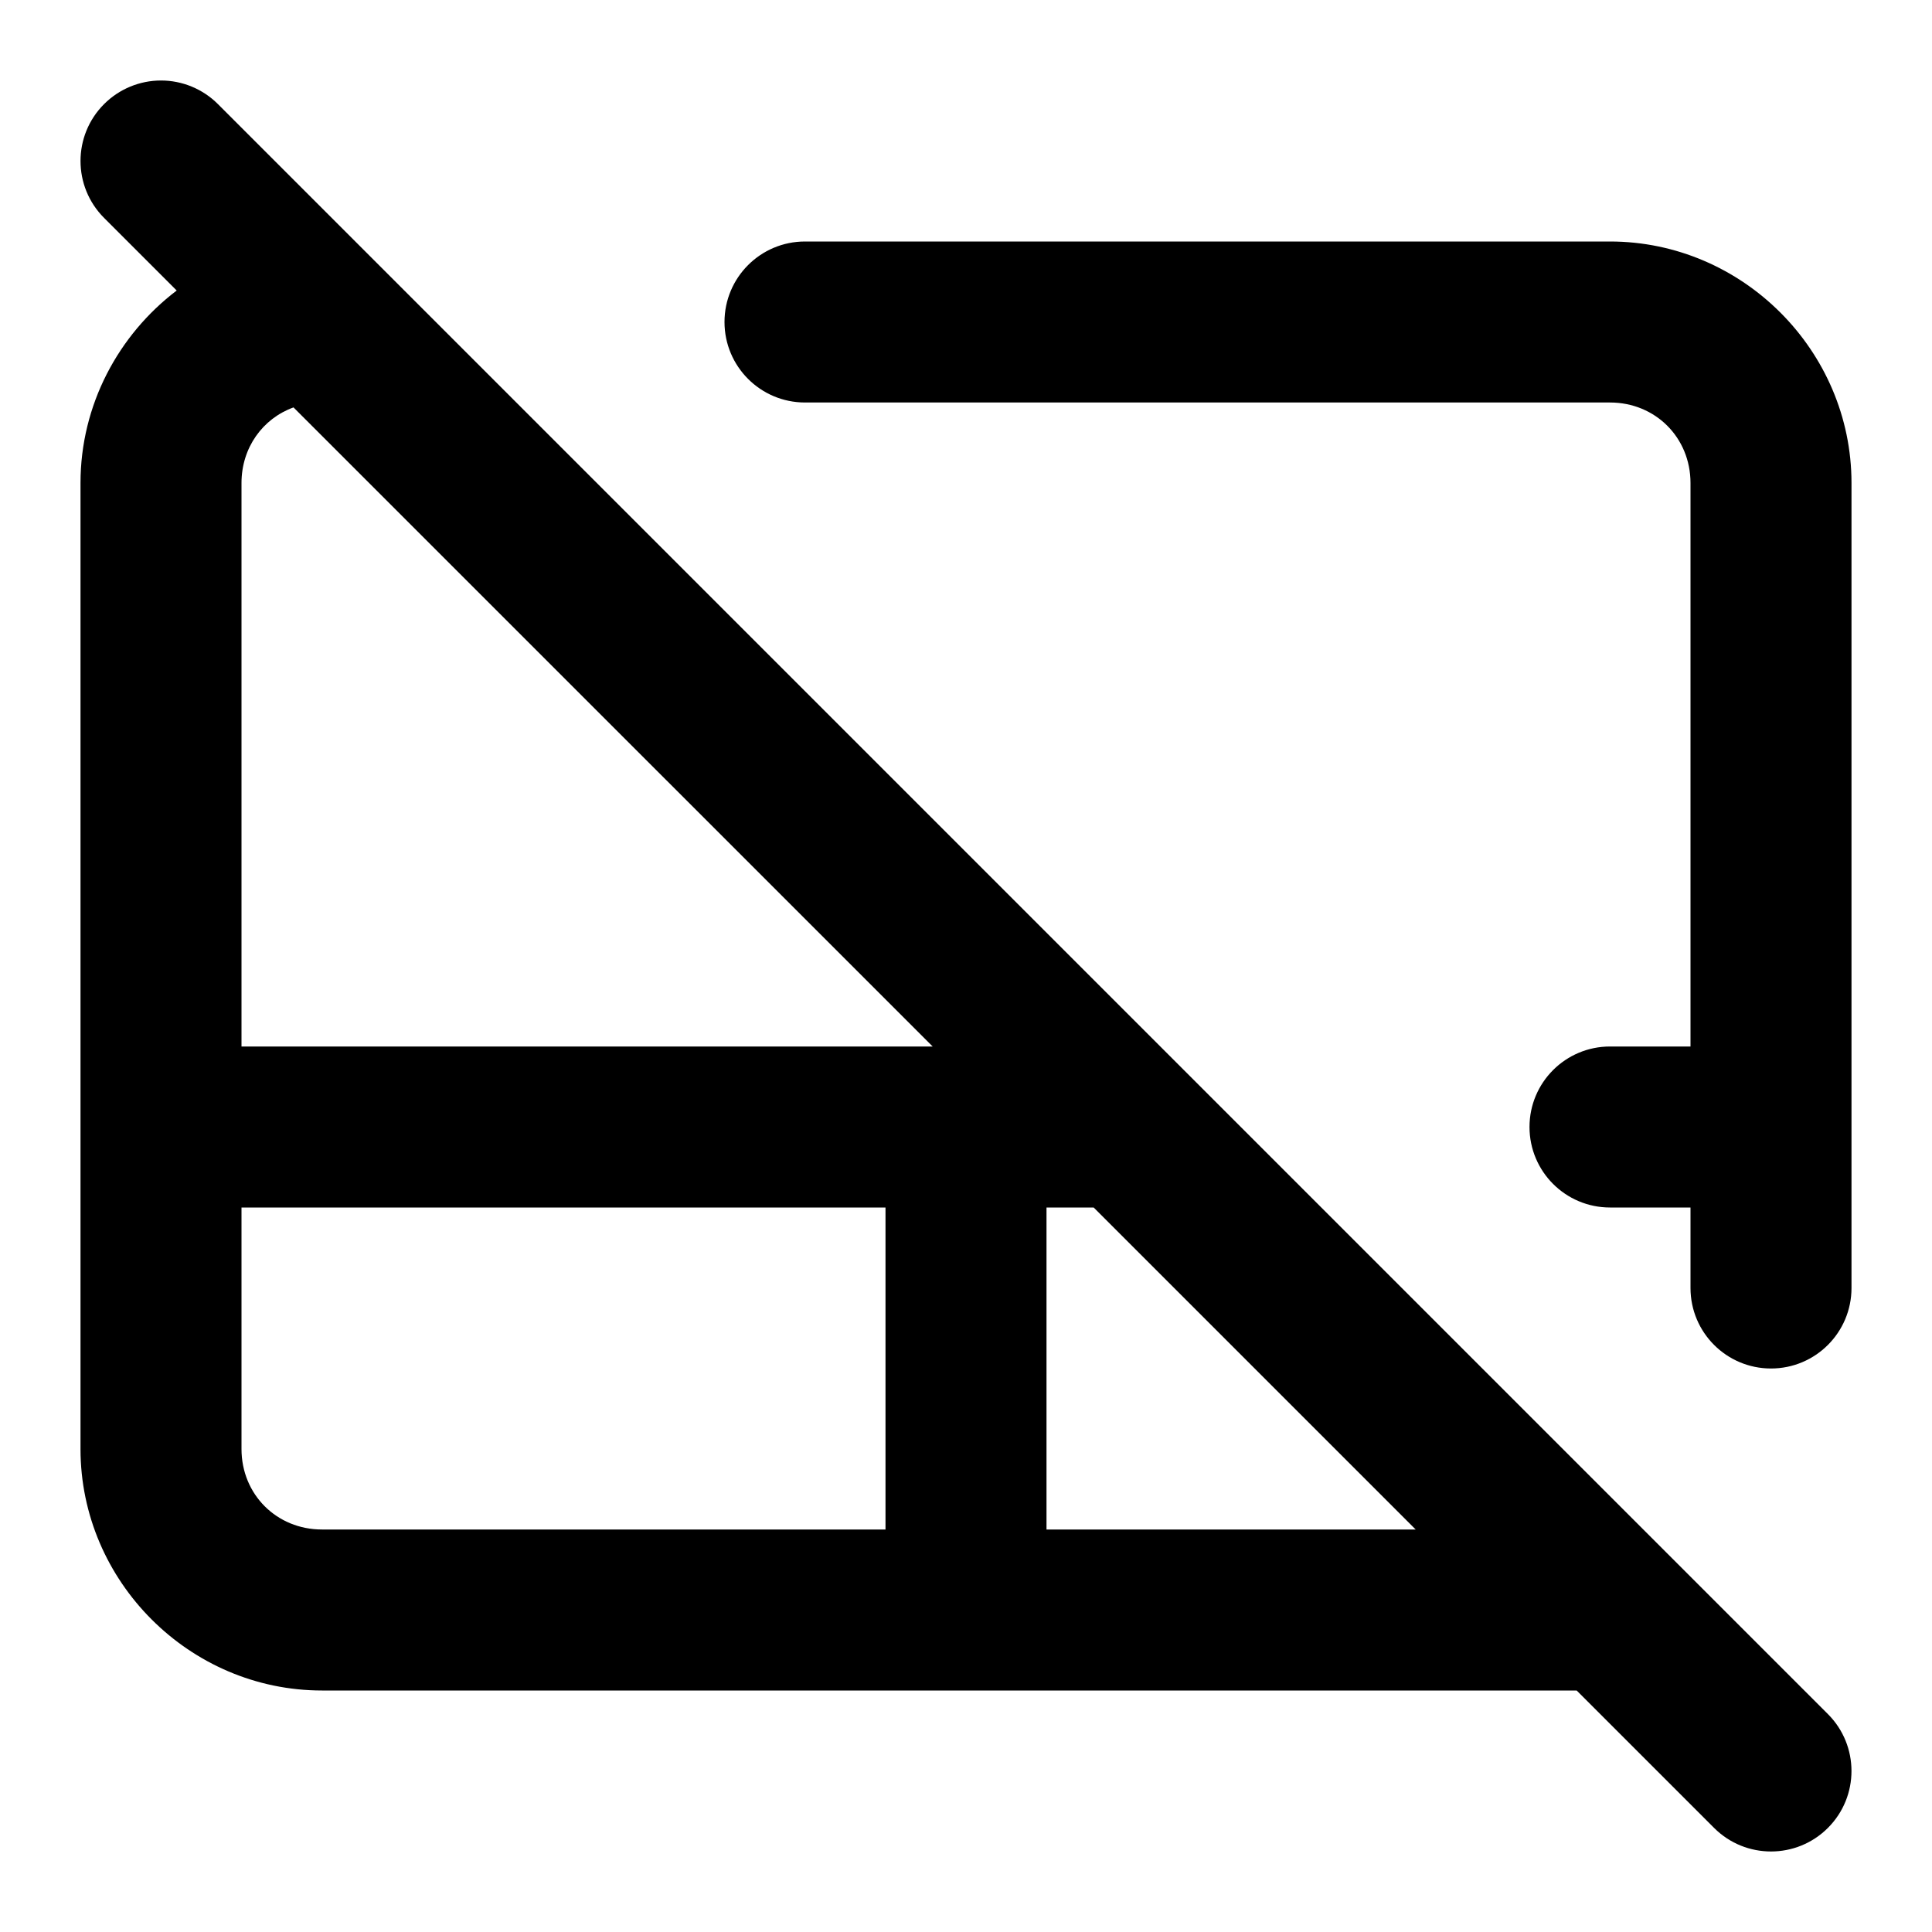
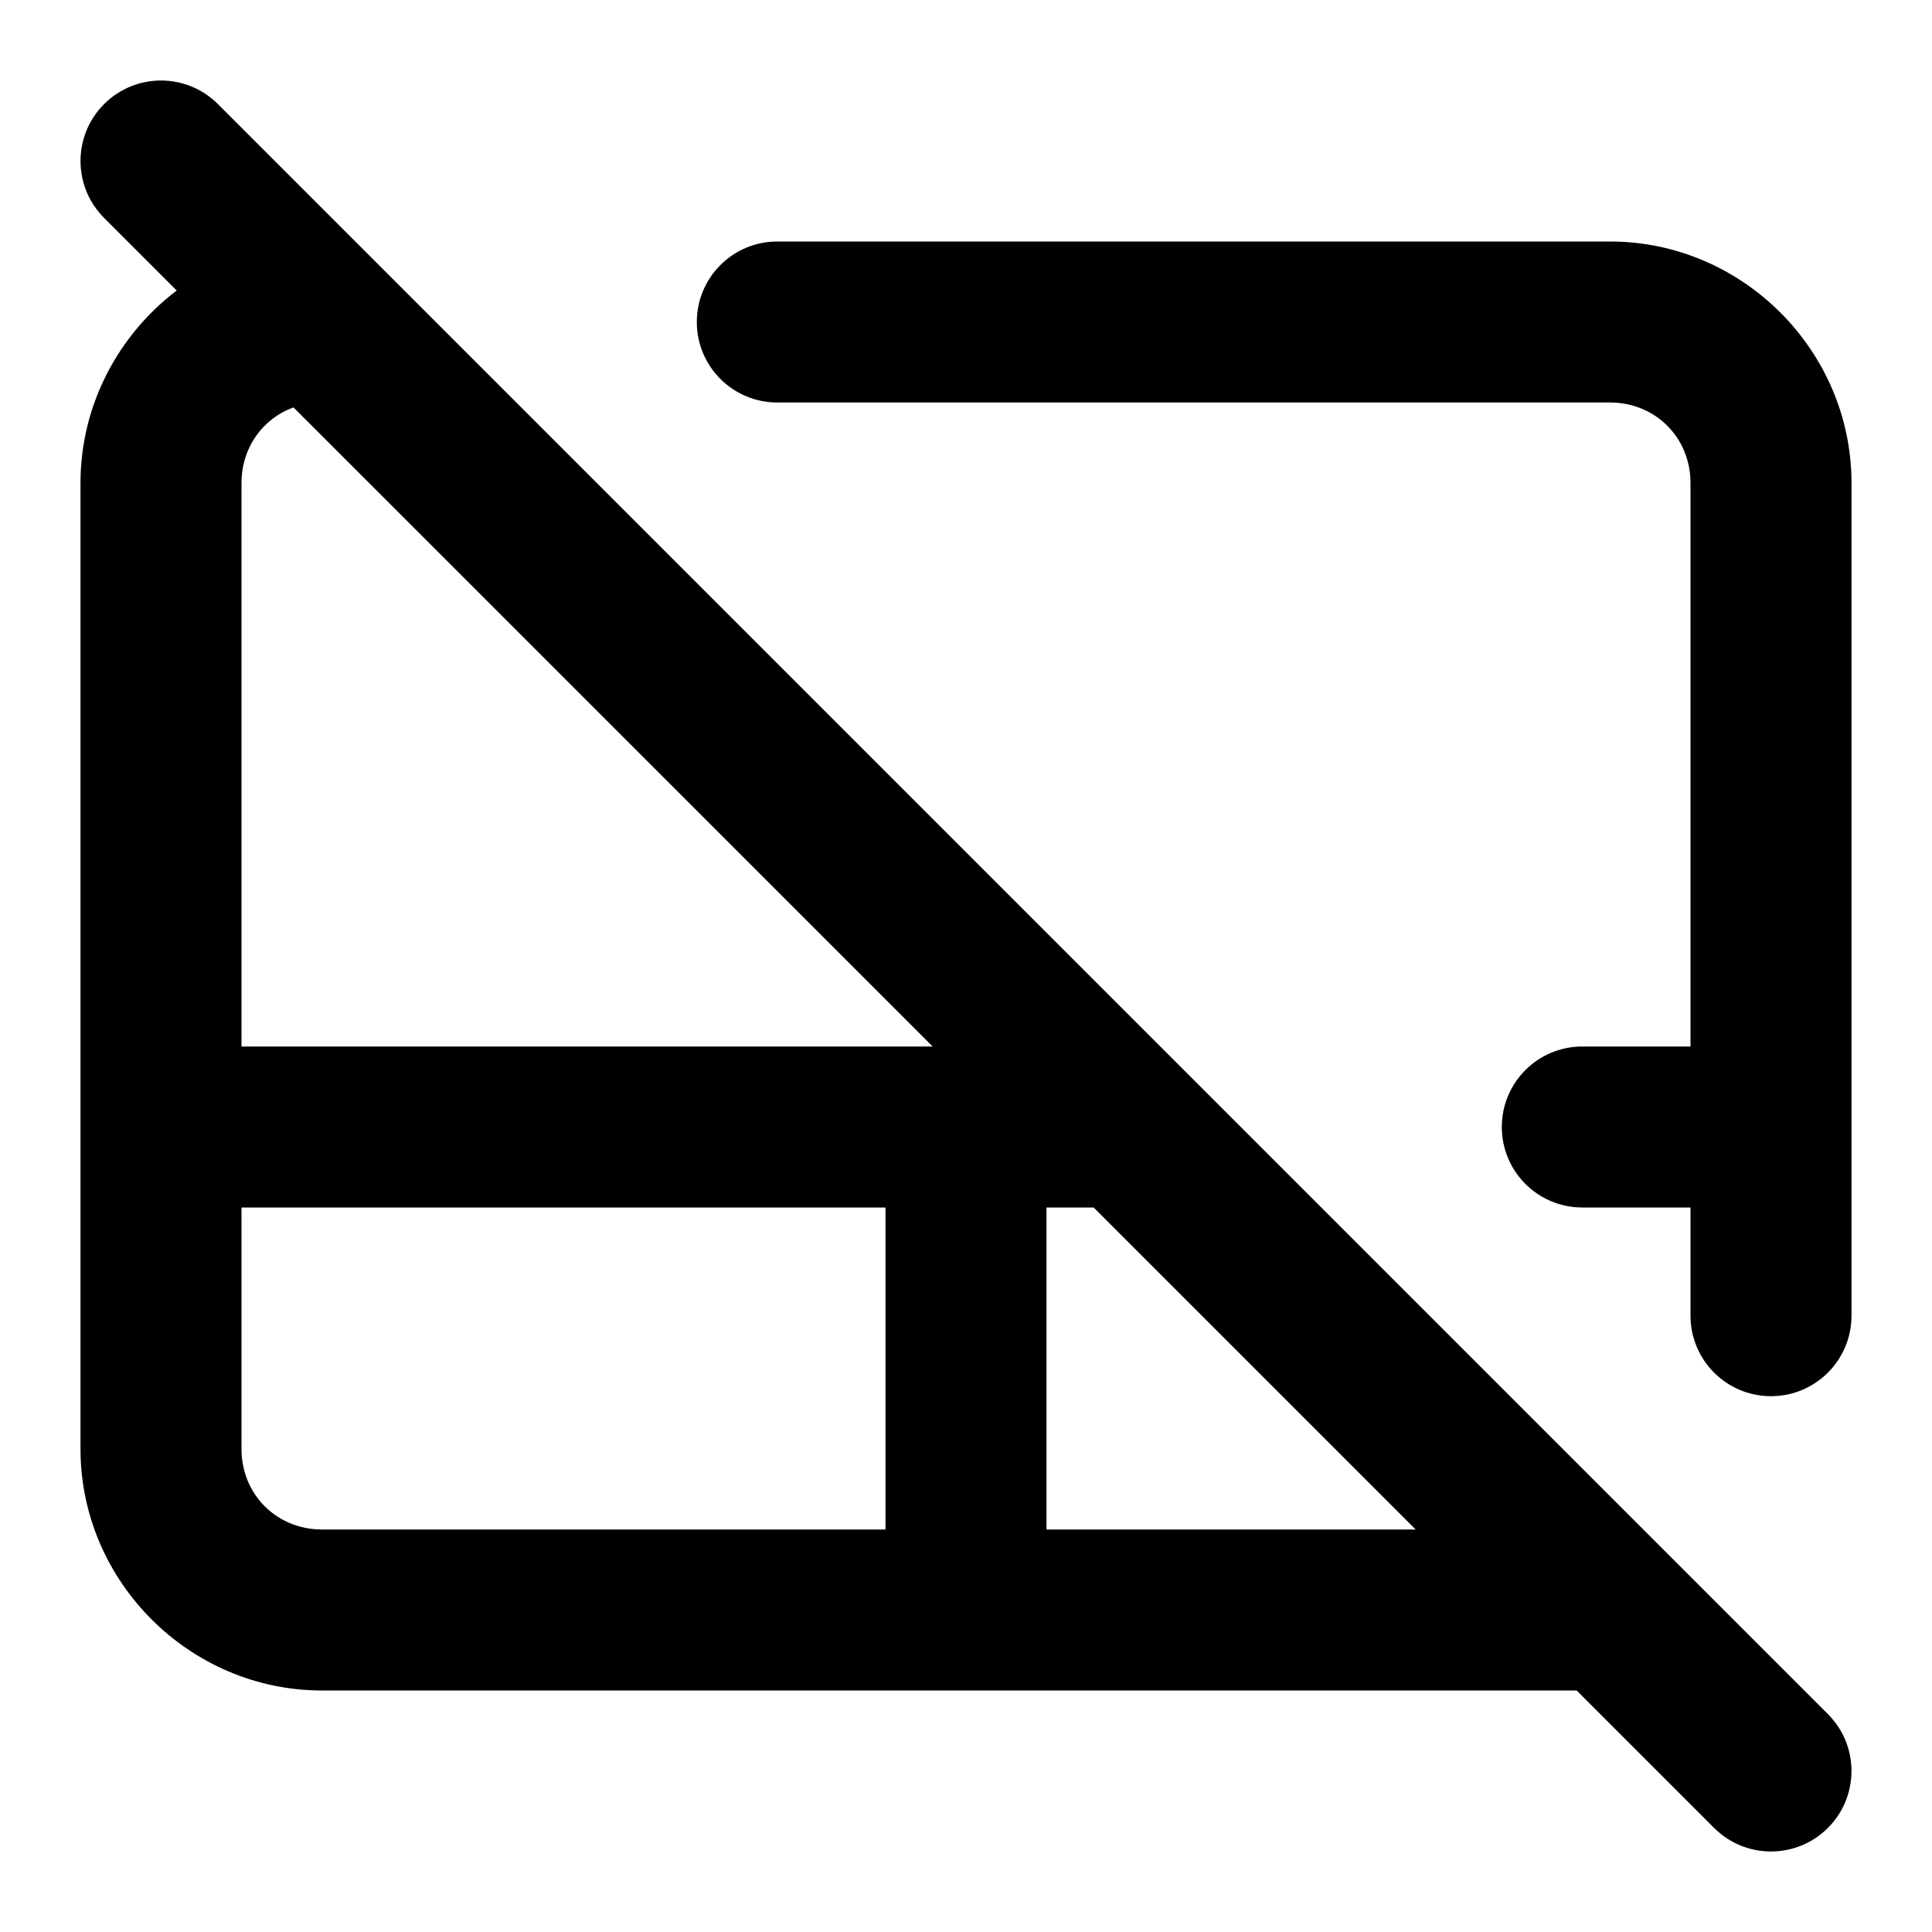
<svg xmlns="http://www.w3.org/2000/svg" width="24" height="24" viewBox="0 0 24 24" fill="currentColor" tags="trackpad,cursor" categories="devices">
-   <path d="M 2 1 A 1 1 0 0 0 1.293 1.293 A 1 1 0 0 0 1.293 2.707 L 2.195 3.609 C 1.471 4.159 1 5.03 1 6 L 1 18 C 1 19.645 2.355 21 4 21 L 19.586 21 L 21.293 22.707 A 1 1 0 0 0 22.707 22.707 A 1 1 0 0 0 22.707 21.293 L 20.717 19.303 A 1 1 0 0 0 20.697 19.283 L 14.717 13.303 A 1 1 0 0 0 14.697 13.283 L 4.717 3.303 A 1 1 0 0 0 4.697 3.283 L 2.707 1.293 A 1 1 0 0 0 2 1 z M 10 3 A 1 1 0 0 0 9 4 A 1 1 0 0 0 10 5 L 20 5 C 20.564 5 21 5.436 21 6 L 21 13 L 20 13 A 1 1 0 0 0 19 14 A 1 1 0 0 0 20 15 L 21 15 L 21 16 A 1 1 0 0 0 22 17 A 1 1 0 0 0 23 16 L 23 14 L 23 6 C 23 4.355 21.645 3 20 3 L 10 3 z M 3.646 5.061 L 11.586 13 L 3 13 L 3 6 C 3 5.561 3.264 5.199 3.646 5.061 z M 3 15 L 11 15 L 11 19 L 4 19 C 3.436 19 3 18.564 3 18 L 3 15 z M 13 15 L 13.586 15 L 17.586 19 L 13 19 L 13 15 z " />
+   <path d="M 2 1 A 1 1 0 0 0 1.293 1.293 A 1 1 0 0 0 1.293 2.707 L 2.195 3.609 C 1.471 4.159 1 5.03 1 6 L 1 18 C 1 19.645 2.355 21 4 21 L 19.586 21 L 21.293 22.707 A 1 1 0 0 0 22.707 22.707 A 1 1 0 0 0 22.707 21.293 L 20.717 19.303 A 1 1 0 0 0 20.697 19.283 L 14.717 13.303 A 1 1 0 0 0 14.697 13.283 L 4.717 3.303 A 1 1 0 0 0 4.697 3.283 L 2.707 1.293 A 1 1 0 0 0 2 1 z M 9.656 3 A 1 1 0 0 0 8.656 4 A 1 1 0 0 0 9.656 5 L 20 5 C 20.564 5 21 5.436 21 6 L 21 13 L 19.656 13 A 1 1 0 0 0 18.656 14 A 1 1 0 0 0 19.656 15 L 21 15 L 21 16.344 A 1 1 0 0 0 22 17.344 A 1 1 0 0 0 23 16.344 L 23 14 L 23 6 C 23 4.355 21.645 3 20 3 L 9.656 3 z M 3.646 5.061 L 11.586 13 L 3 13 L 3 6 C 3 5.561 3.264 5.199 3.646 5.061 z M 3 15 L 11 15 L 11 19 L 4 19 C 3.436 19 3 18.564 3 18 L 3 15 z M 13 15 L 13.586 15 L 17.586 19 L 13 19 L 13 15 z " />
</svg>
